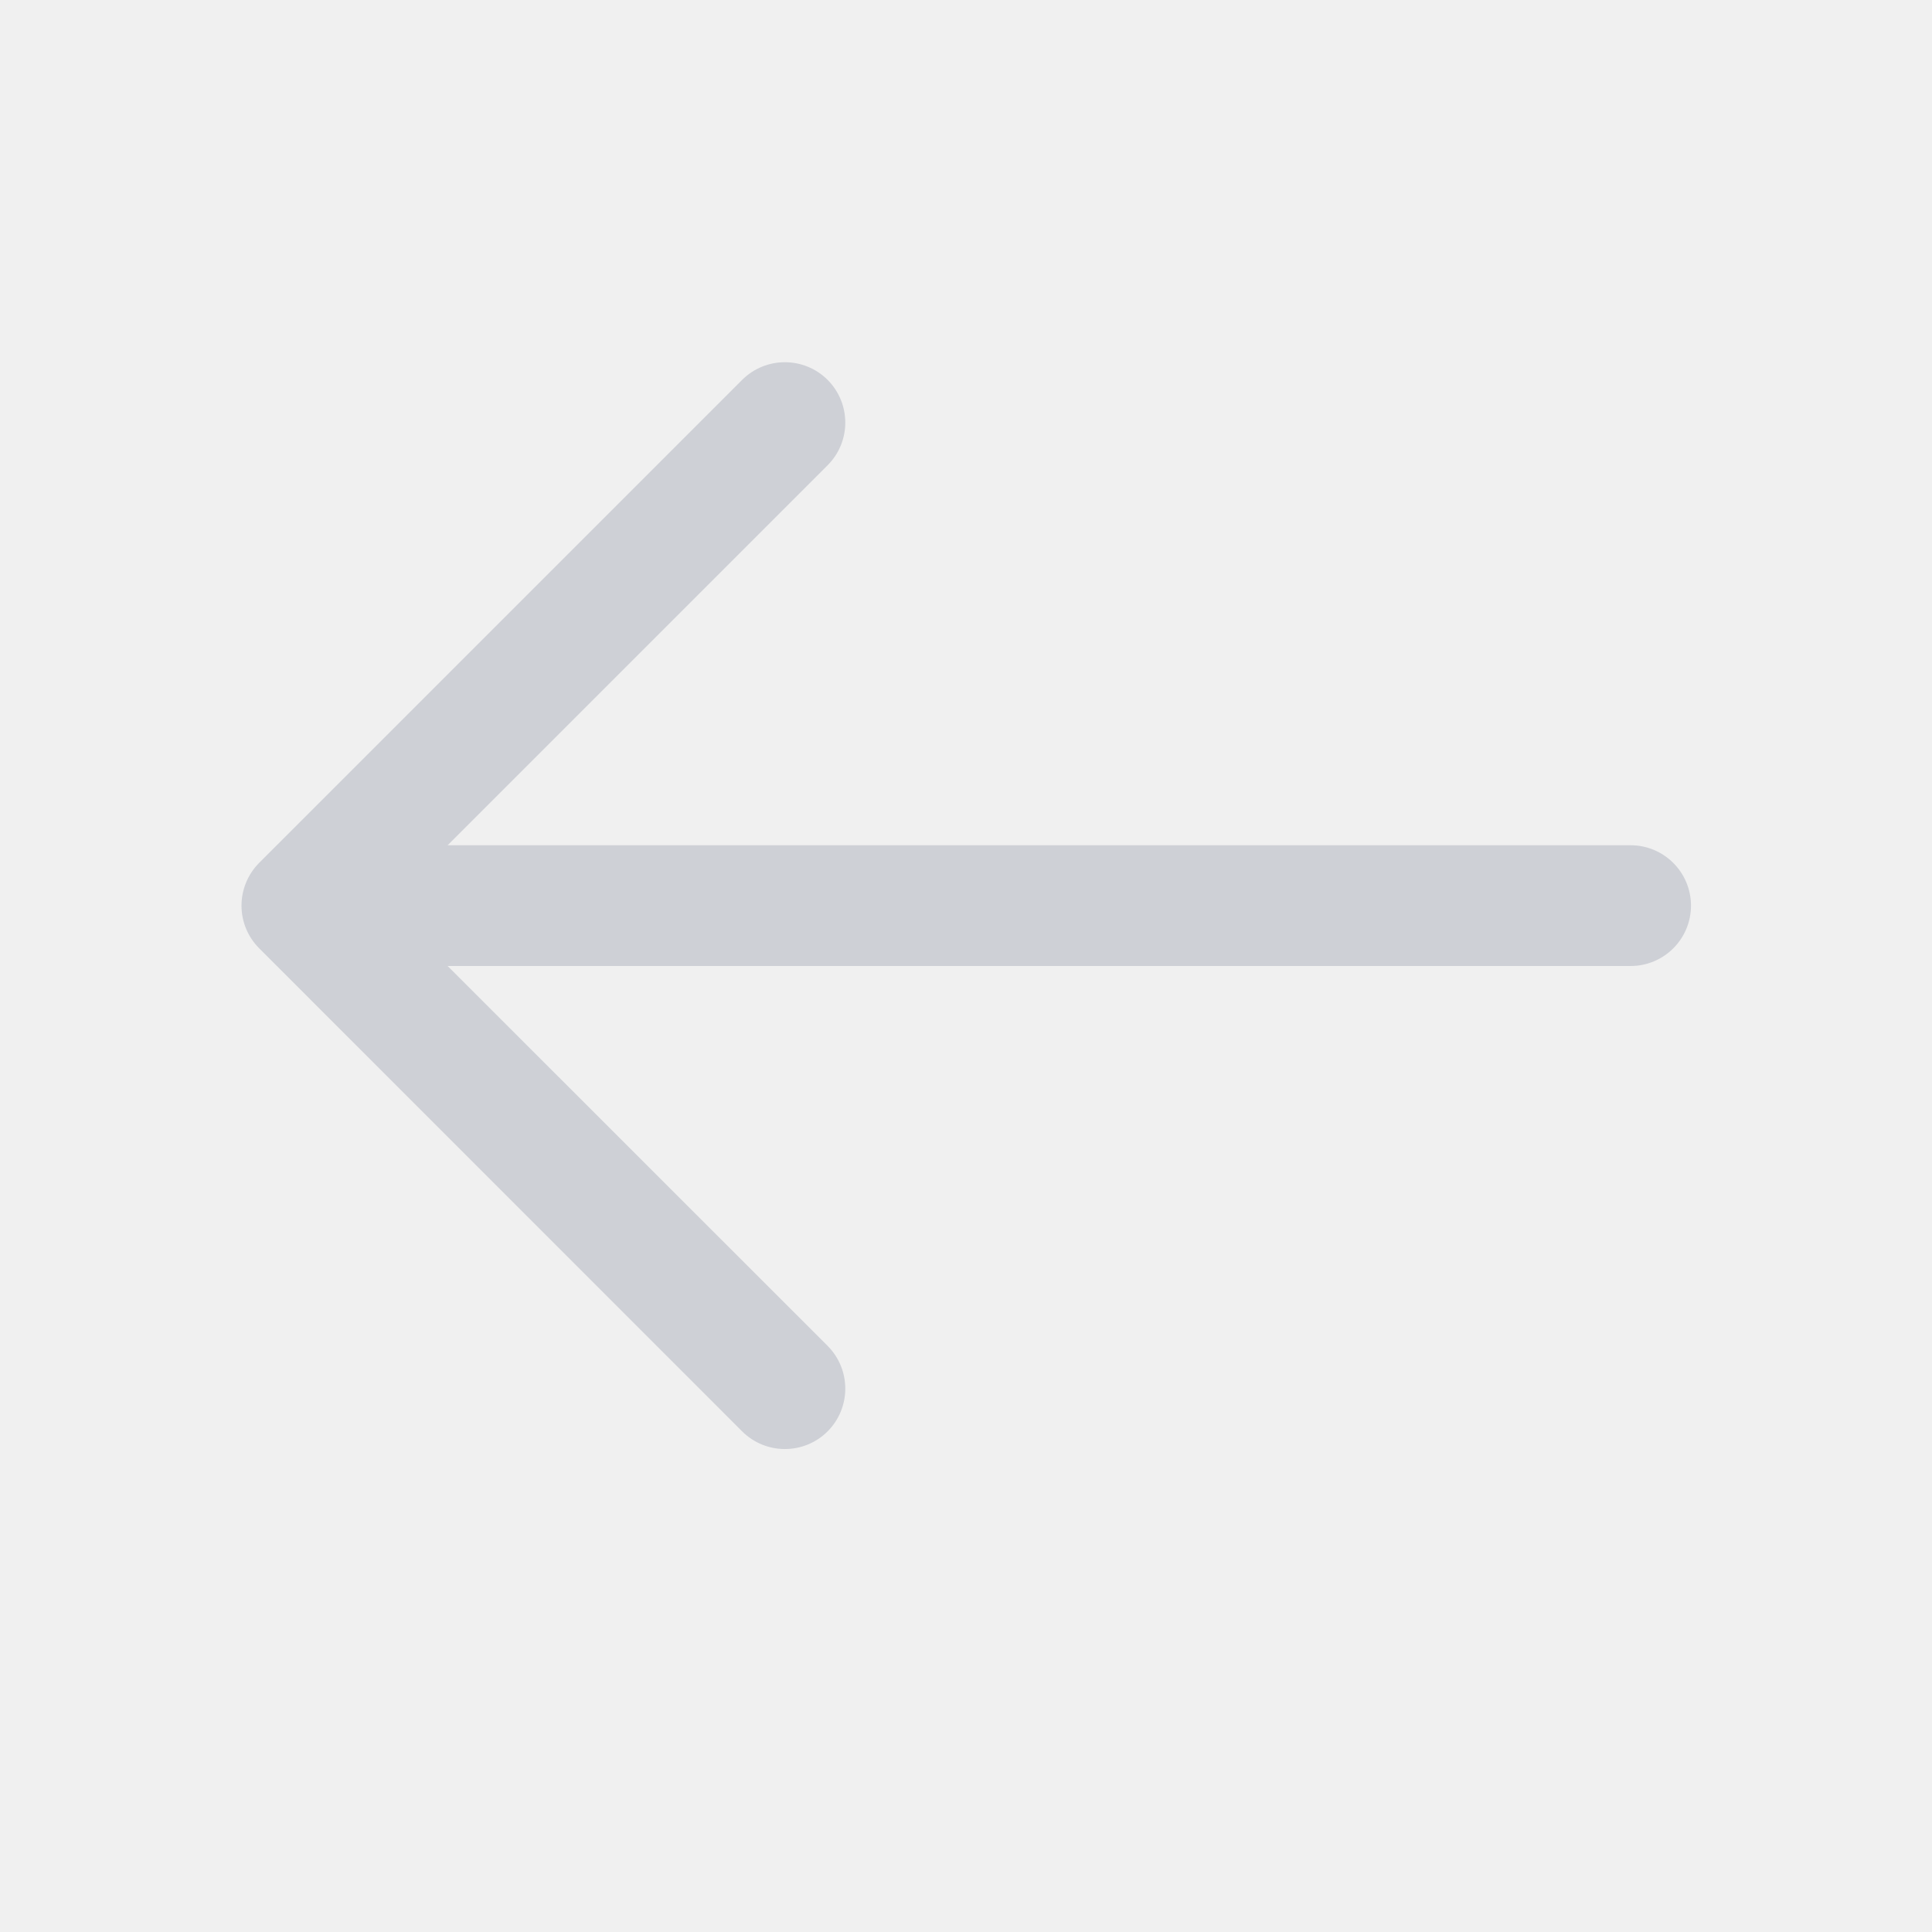
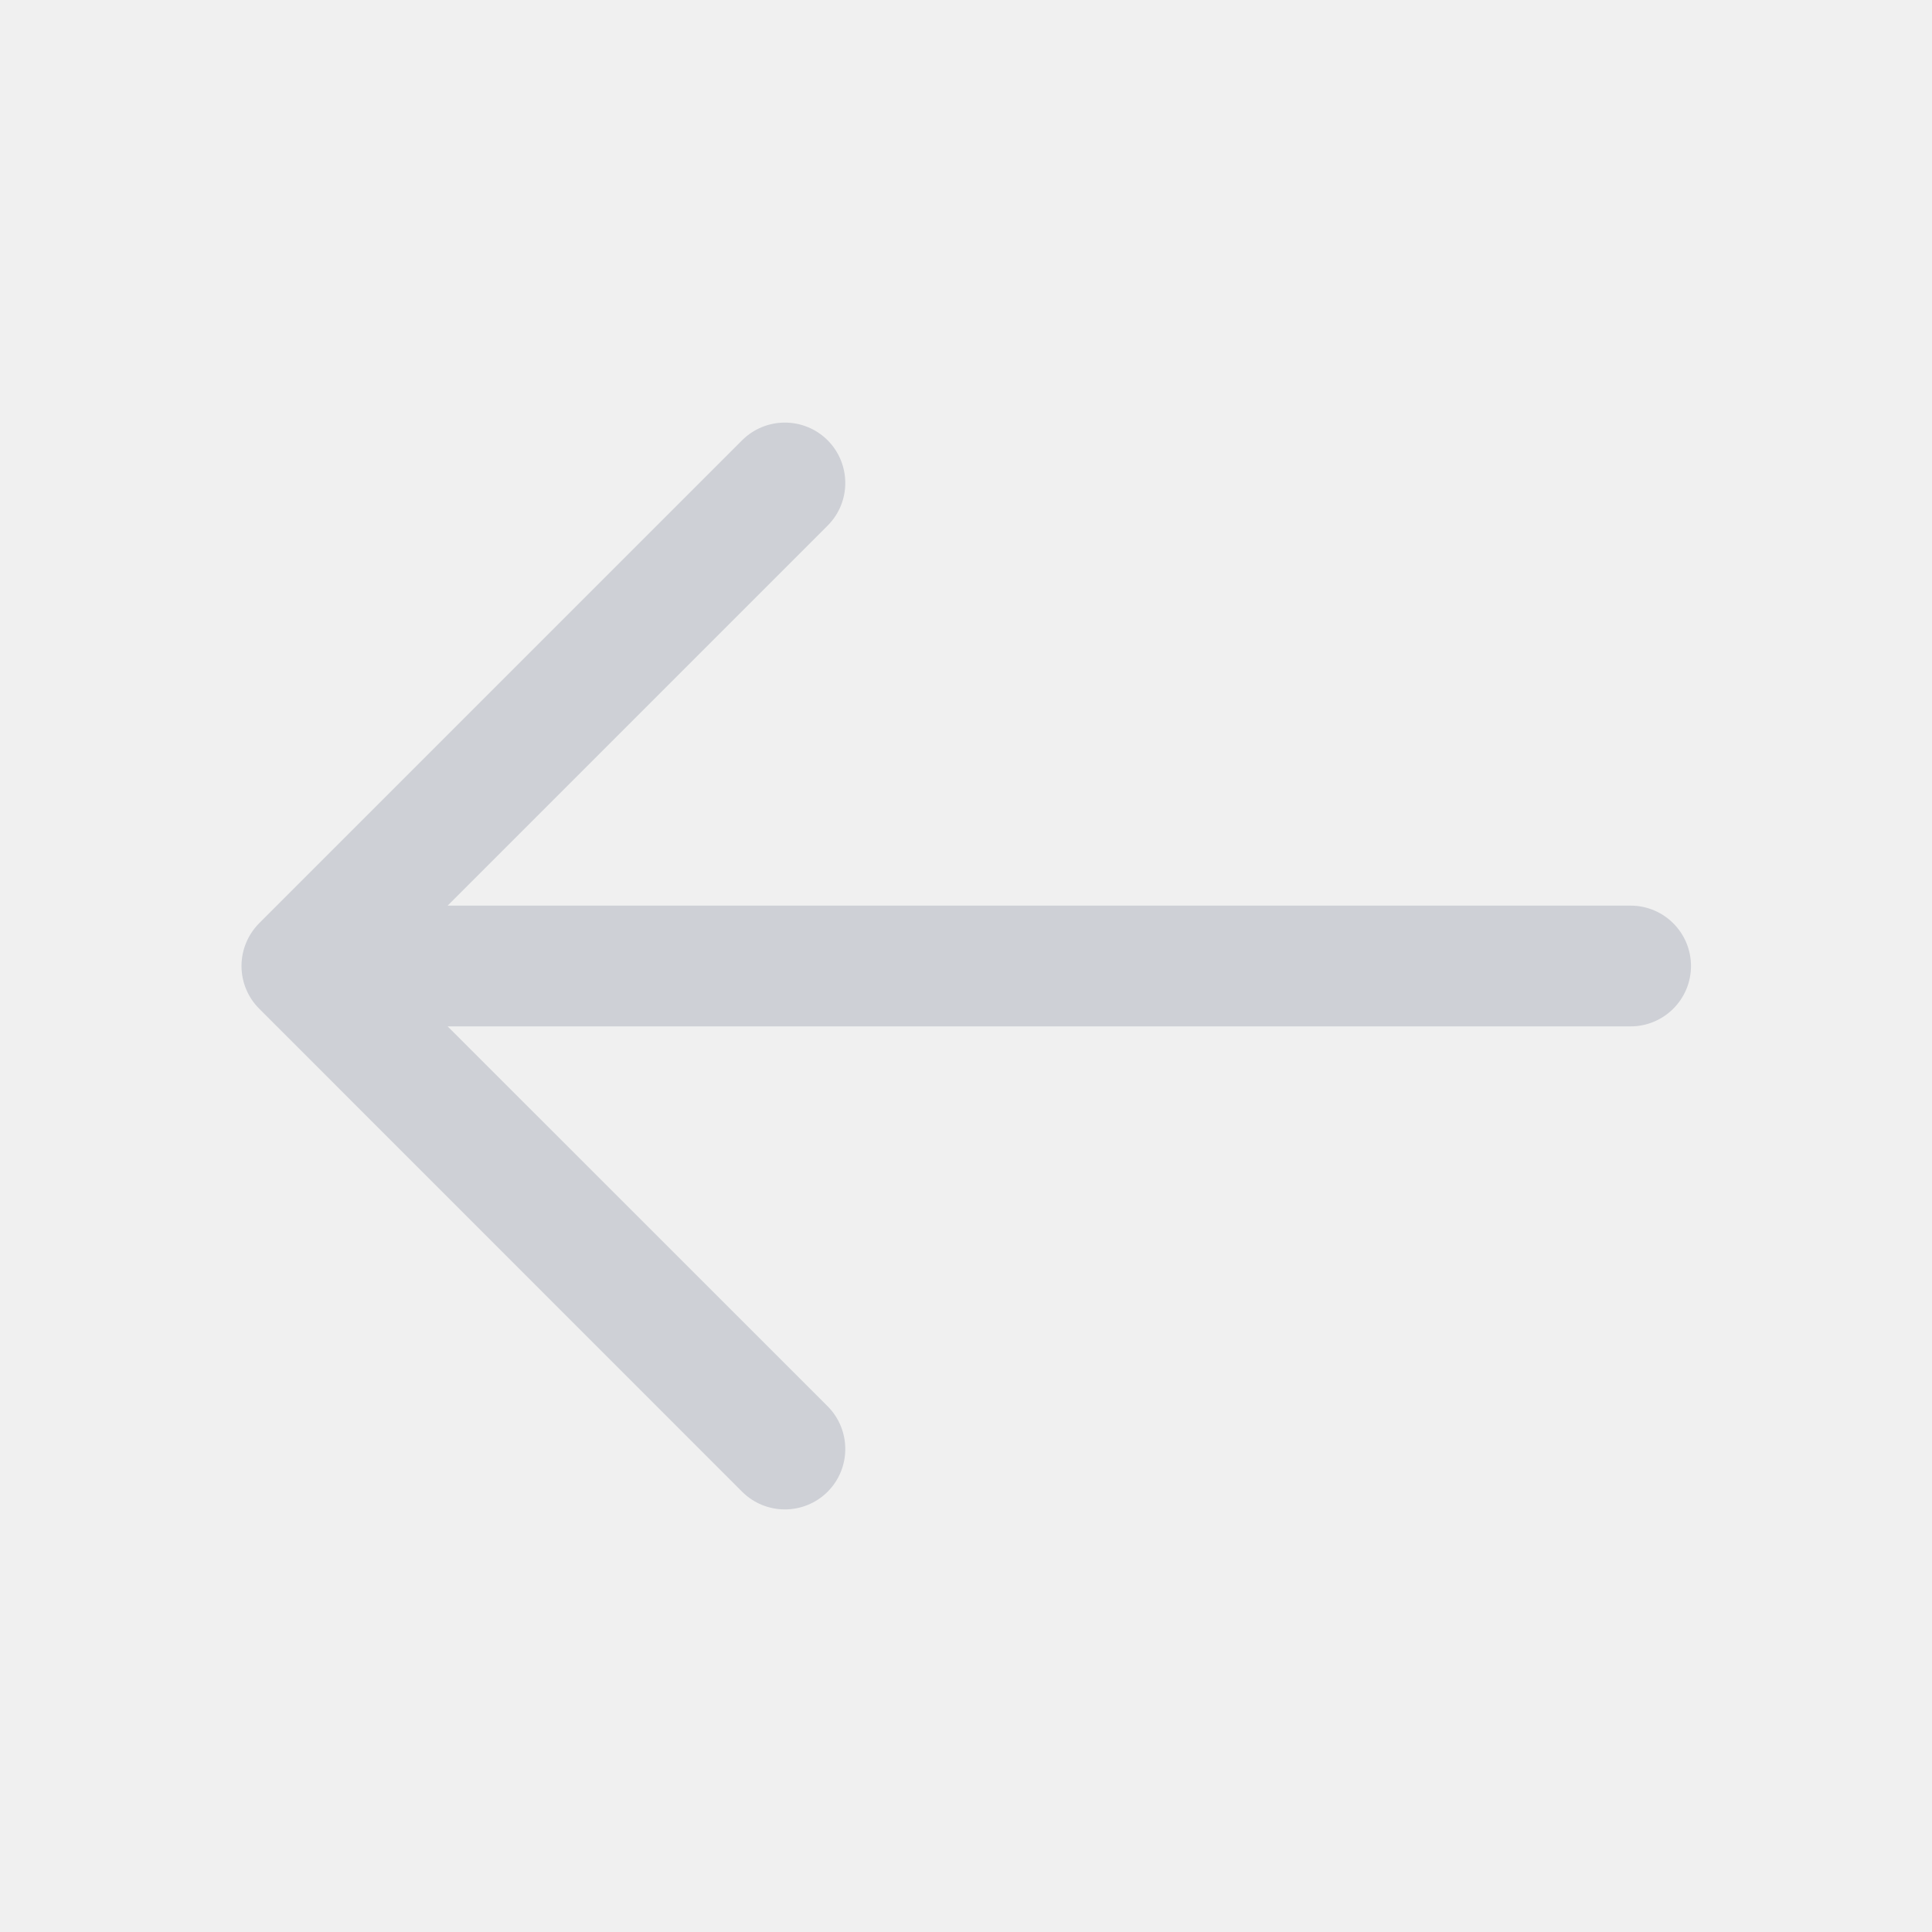
<svg xmlns="http://www.w3.org/2000/svg" width="16" height="16" viewBox="0 0 16 16" fill="none">
-   <g clip-path="url(#clip0_7652_20349)">
-     <path d="M6.854 3.146C6.658 2.951 6.342 2.951 6.146 3.146L2.146 7.146C2.053 7.24 2 7.367 2 7.5C2 7.633 2.053 7.76 2.146 7.853L6.146 11.854C6.342 12.049 6.658 12.049 6.854 11.854C7.049 11.658 7.049 11.342 6.854 11.146L3.707 8L13.504 8C13.78 8 14.004 7.776 14.004 7.5C14.004 7.224 13.78 7 13.504 7L3.707 7L6.854 3.853C7.049 3.658 7.049 3.342 6.854 3.146Z" fill="#CED0D6" />
-   </g>
-   <defs>
-     <clipPath id="clip0_7652_20349">
-       <rect width="16" height="16" fill="white" />
-     </clipPath>
-   </defs>
+   <path d="M6.854 3.646C6.658 3.451 6.342 3.451 6.146 3.646L2.146 7.646C2.053 7.74 2 7.867 2 8C2 8.133 2.053 8.26 2.146 8.353L6.146 12.354C6.342 12.549 6.658 12.549 6.854 12.354C7.049 12.158 7.049 11.842 6.854 11.646L3.707 8.5L13.504 8.5C13.78 8.5 14.004 8.276 14.004 8C14.004 7.724 13.78 7.5 13.504 7.5L3.707 7.5L6.854 4.353C7.049 4.158 7.049 3.842 6.854 3.646Z" fill="#CED0D6" />
</svg>
